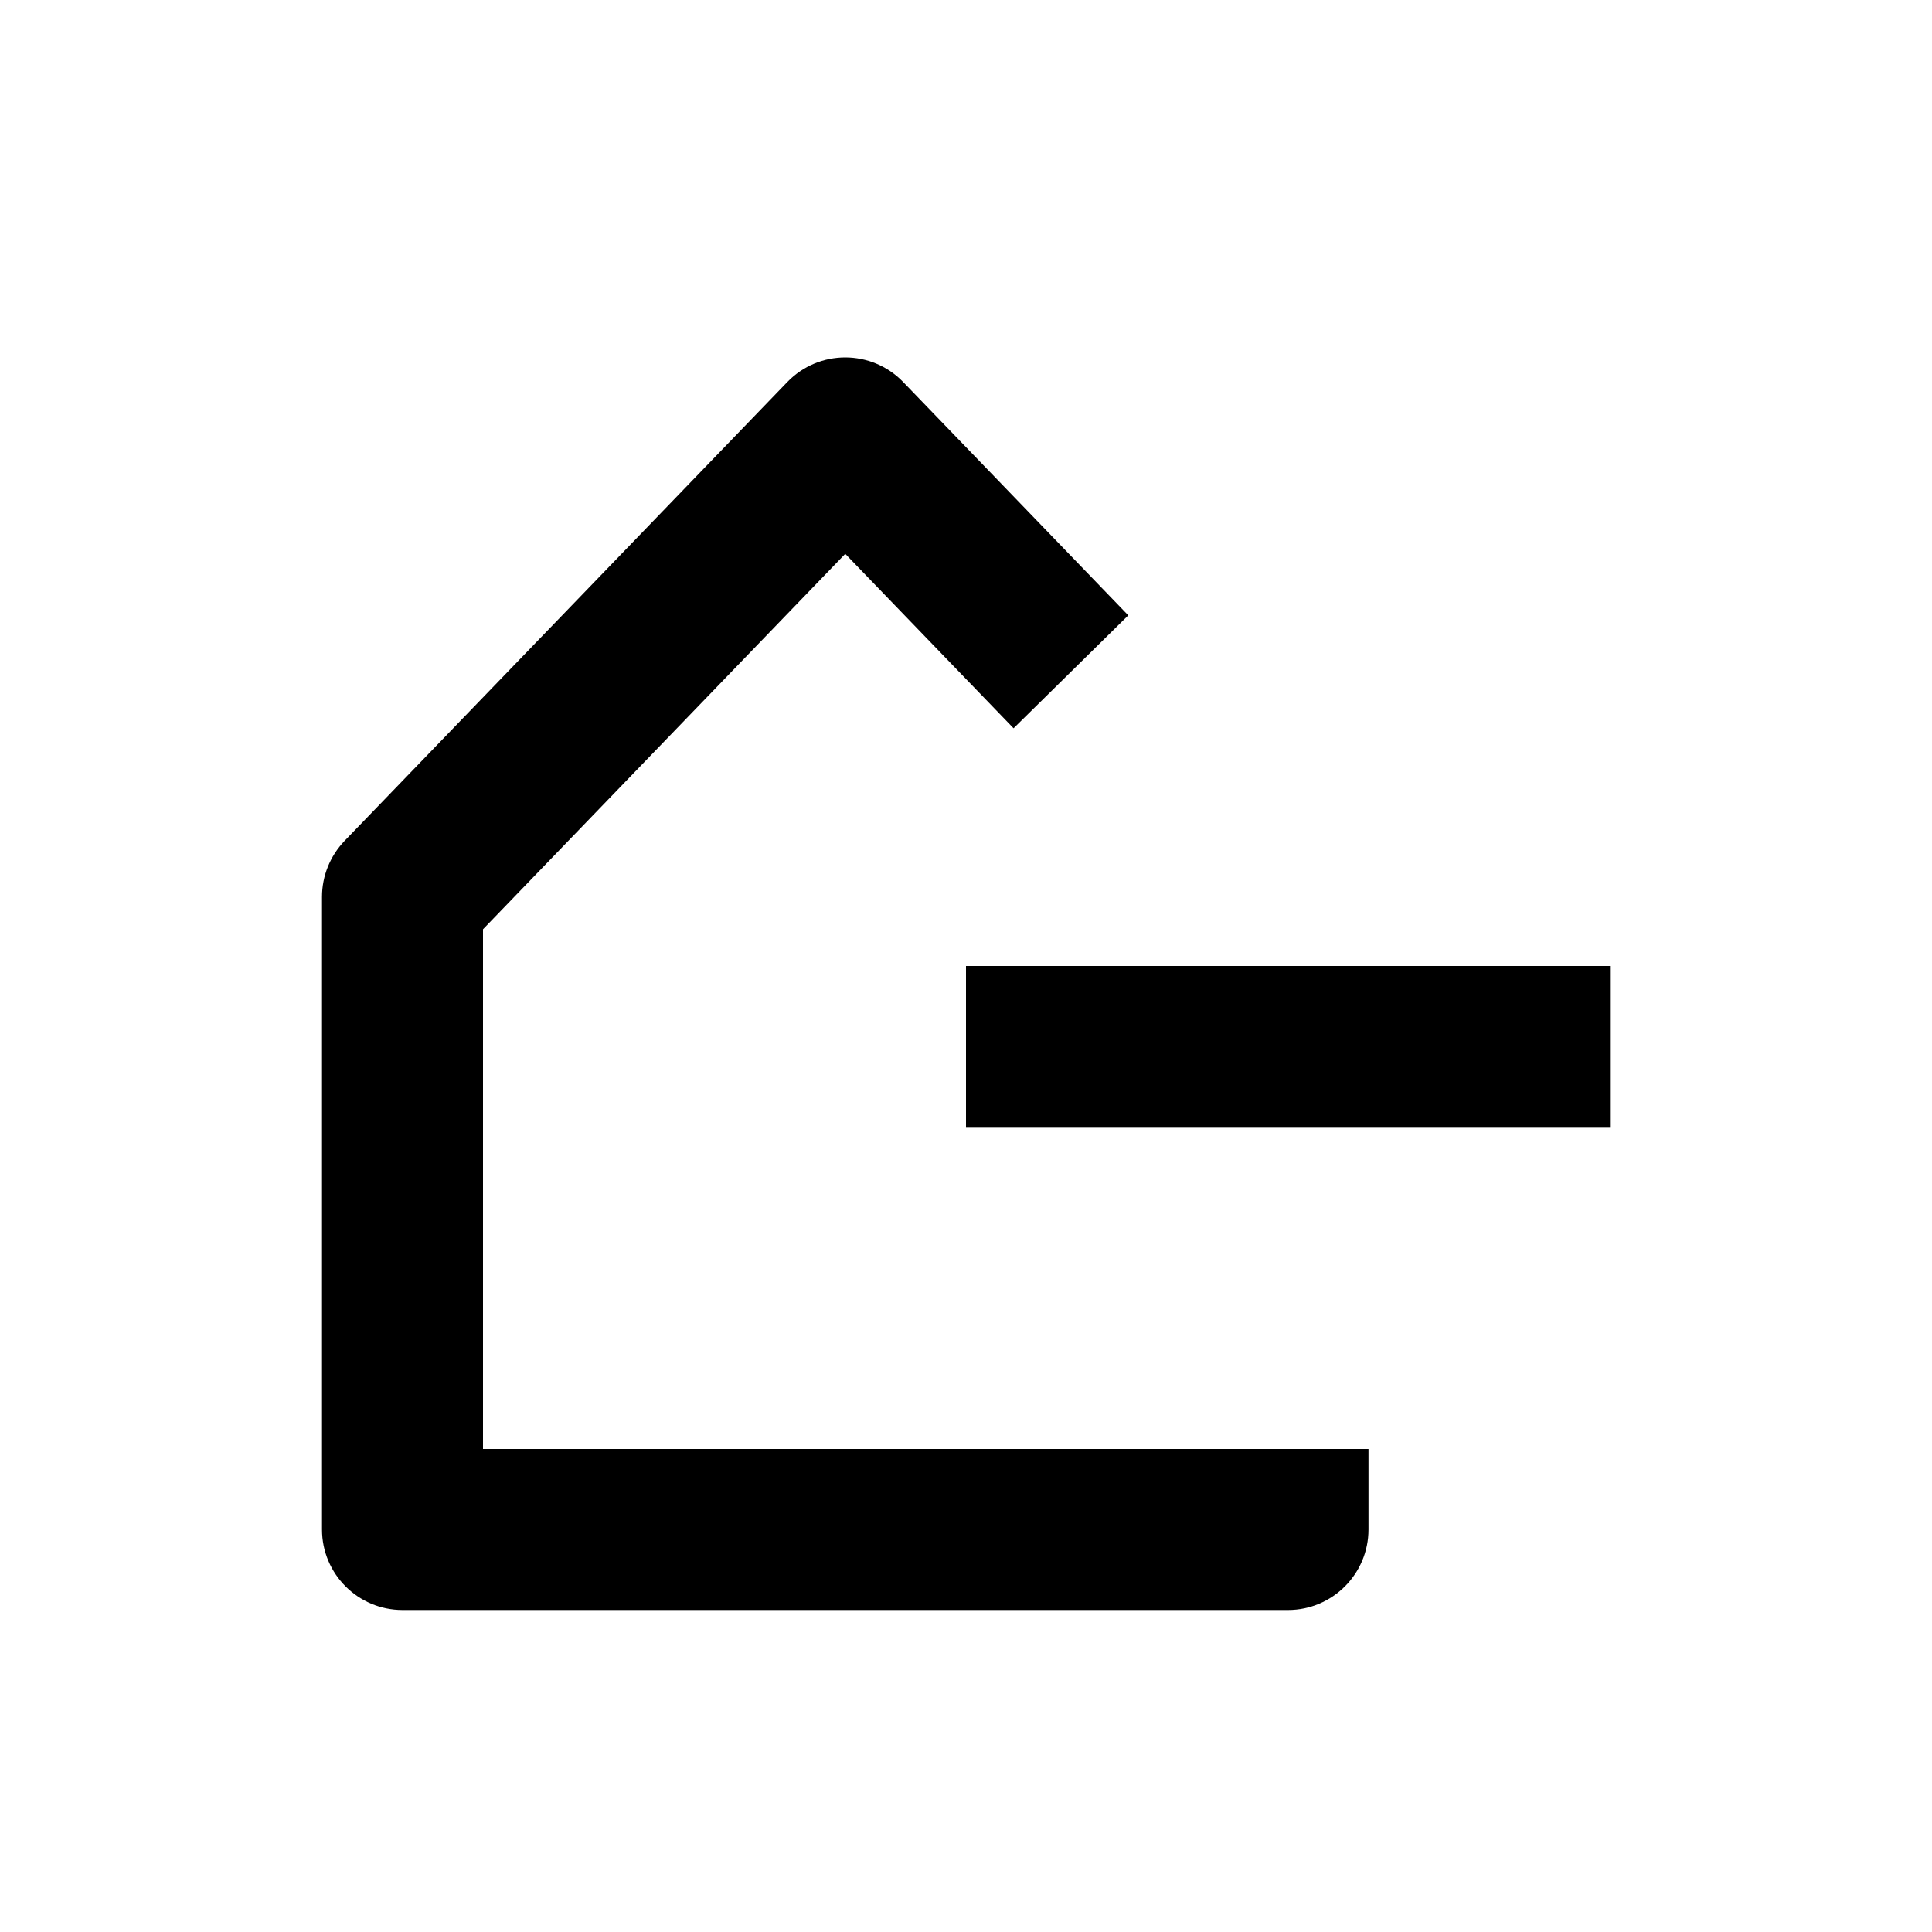
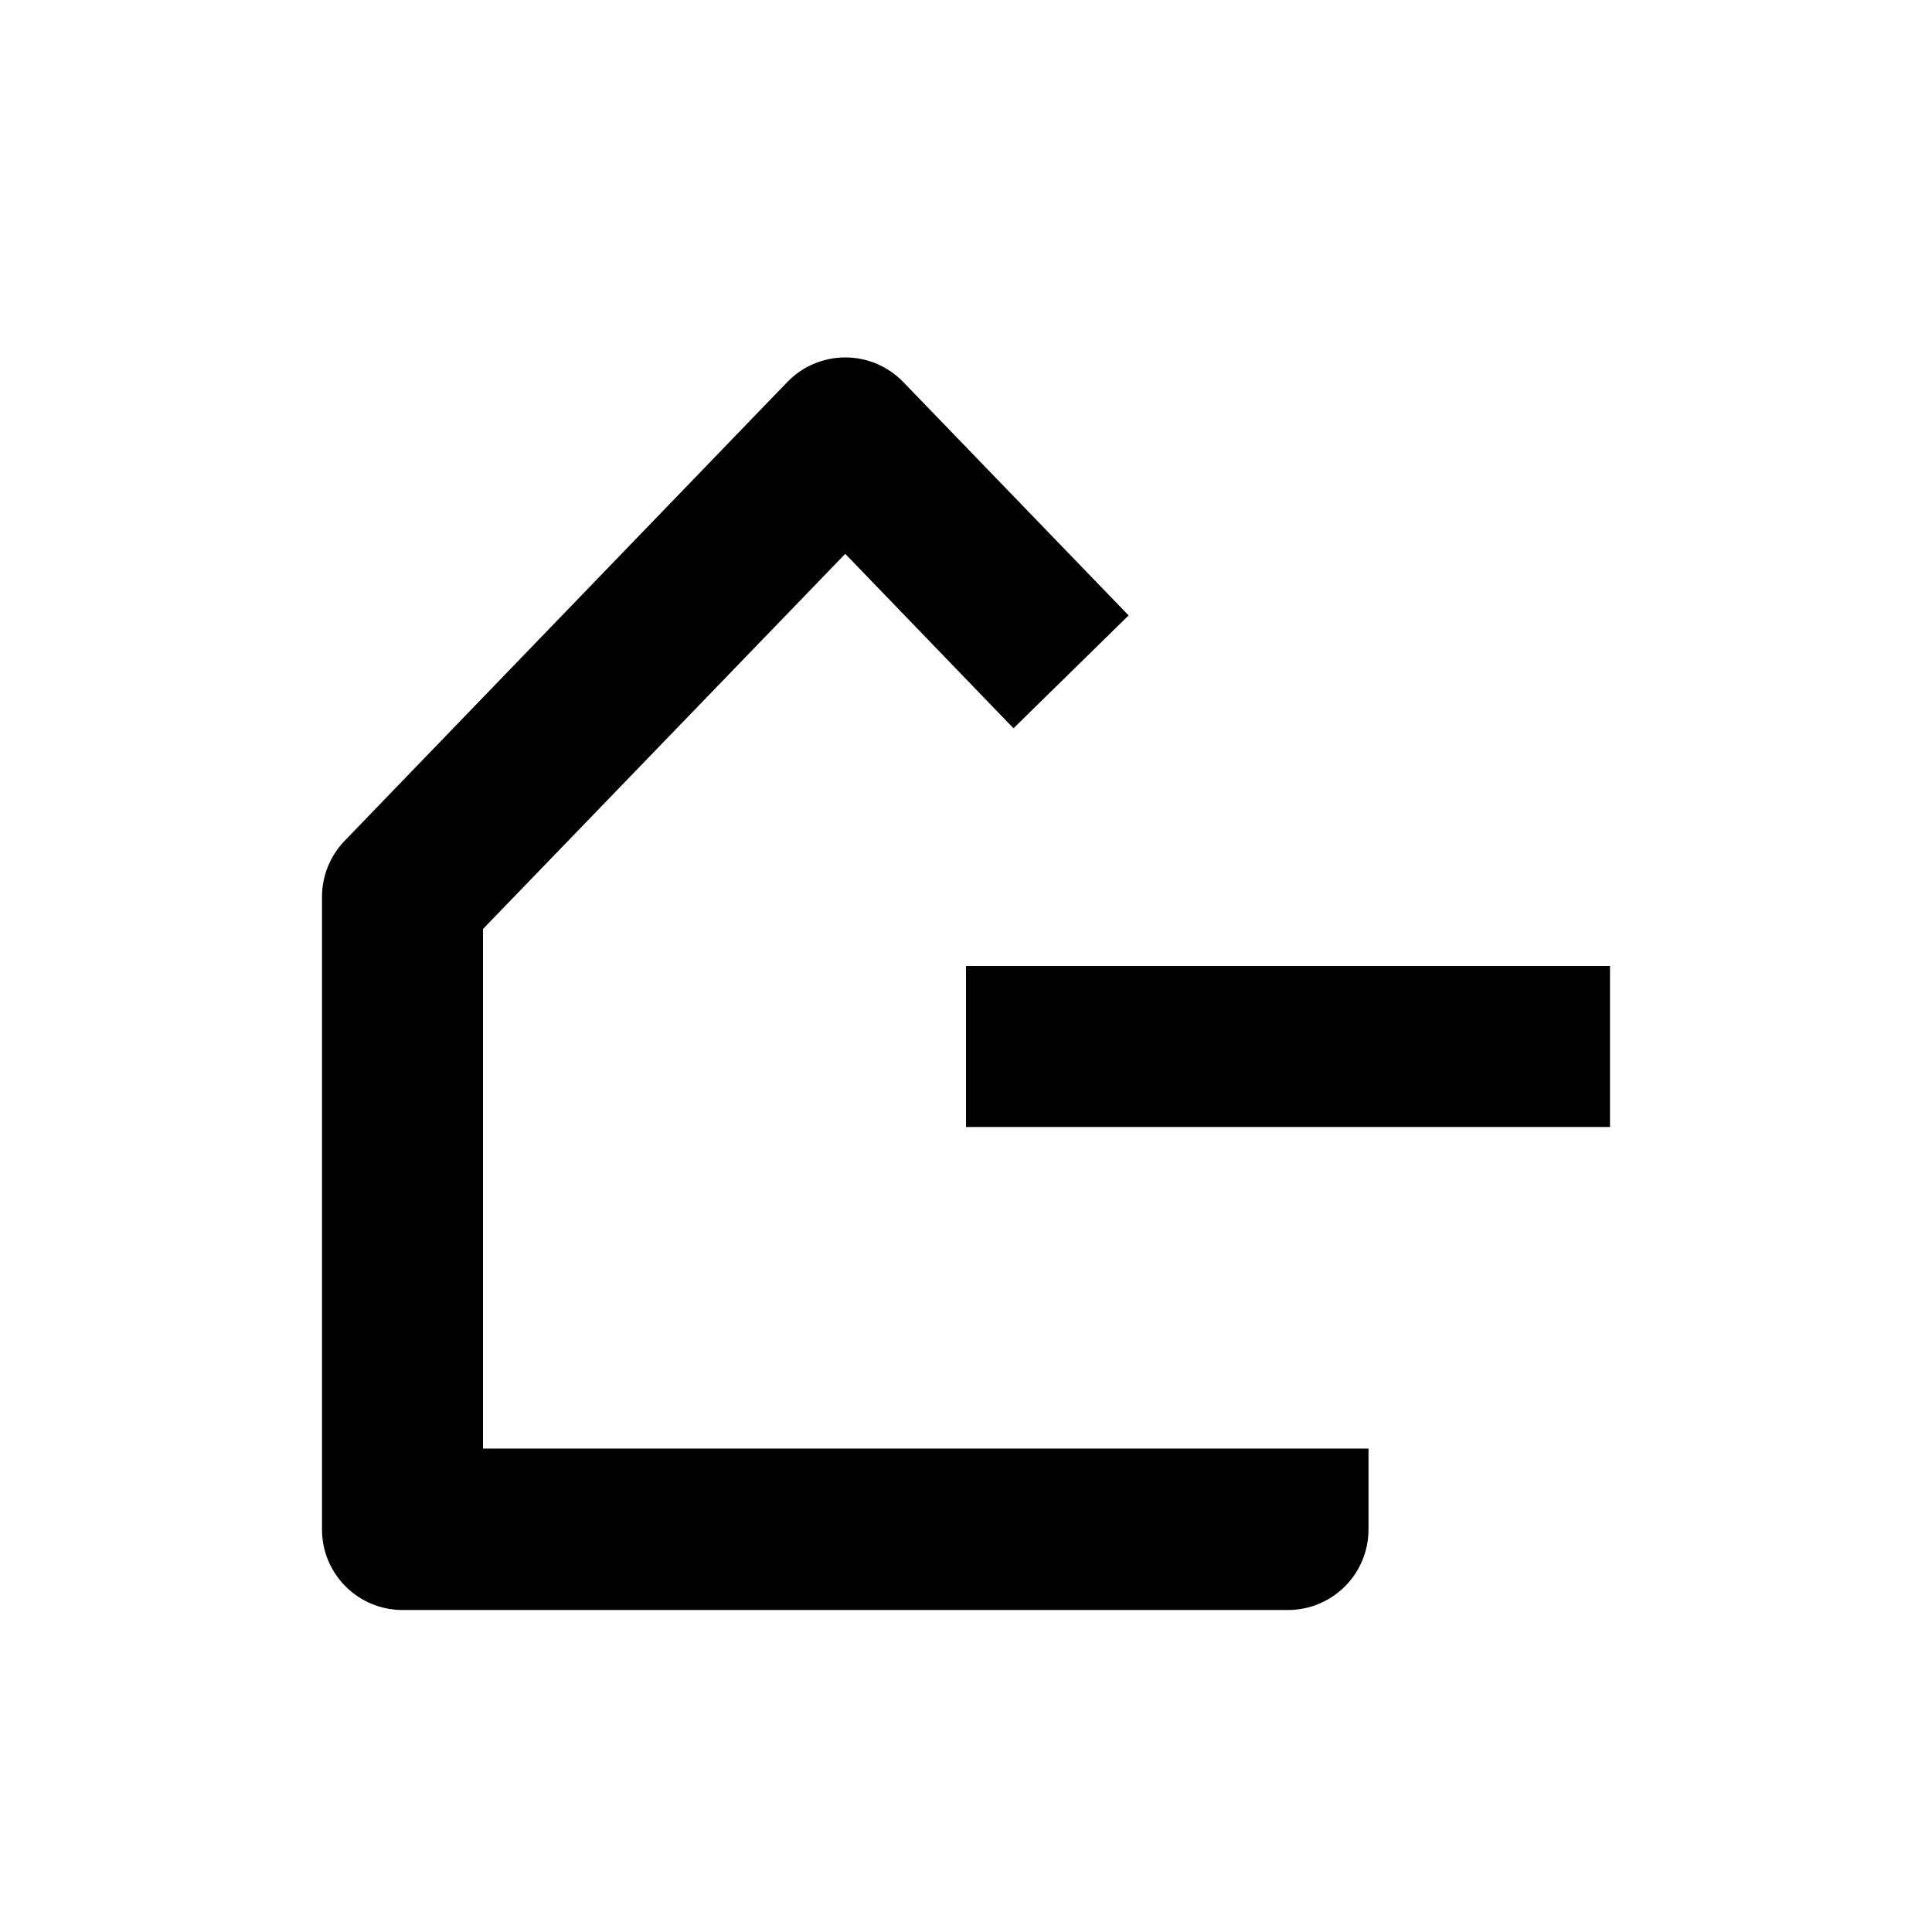
<svg xmlns="http://www.w3.org/2000/svg" width="24" height="24" viewBox="0 0 24 24" fill="none">
-   <path d="M12.591 9.047L10.5 6.88L6 11.544V18L17 18V19C17 19.552 16.552 20 16 20H5C4.448 20 4 19.552 4 19V11.141C4 10.882 4.101 10.633 4.28 10.446L9.78 4.746C10.174 4.338 10.826 4.338 11.22 4.746L14.016 7.644L12.591 9.047Z" fill="black" />
-   <path d="M20 12V14H12V12H20Z" fill="black" />
+   <path d="M16 20H5C4.448 20 4 19.552 4 19V11.14C4 10.881 4.101 10.632 4.281 10.445L9.781 4.745C9.969 4.55 10.229 4.44 10.501 4.44C10.772 4.44 11.031 4.55 11.22 4.745L14.02 7.645L12.59 9.047L10.5 6.88L6 11.54V17.995H17V18.995C17.001 19.261 16.897 19.517 16.709 19.705C16.521 19.894 16.266 20 16 20ZM20 14H12V12H20V14Z" fill="black" />
</svg>
